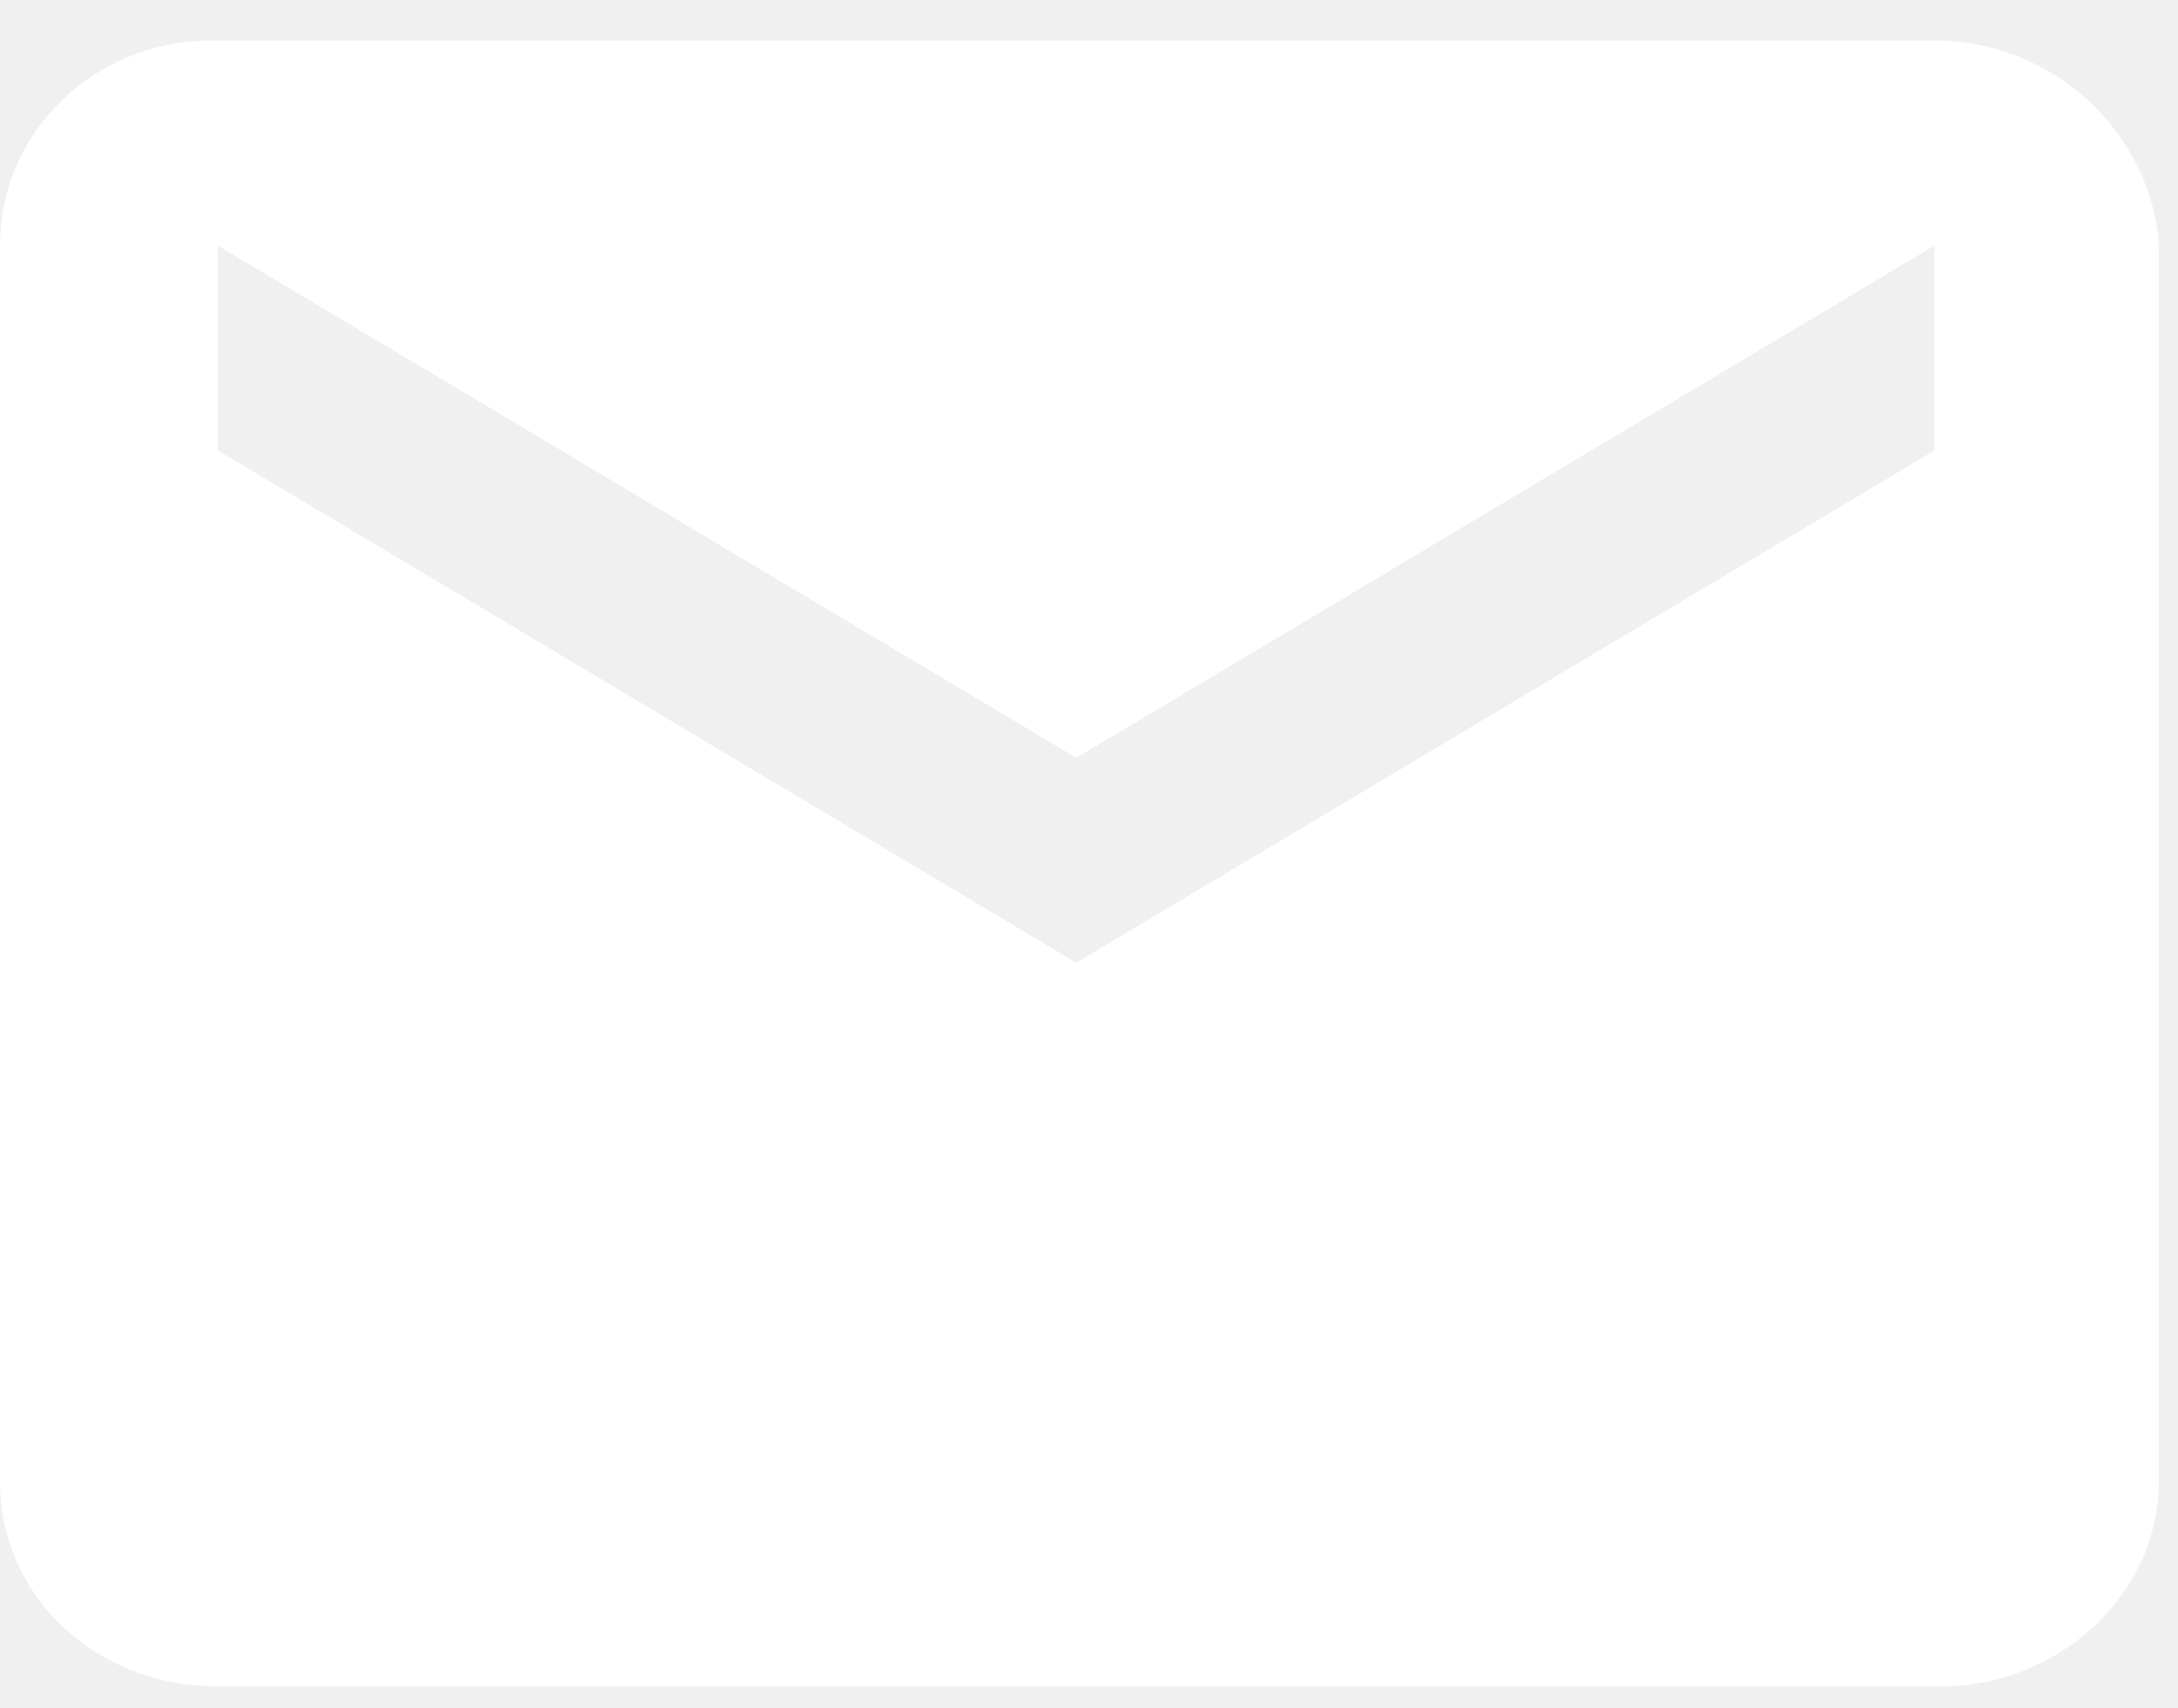
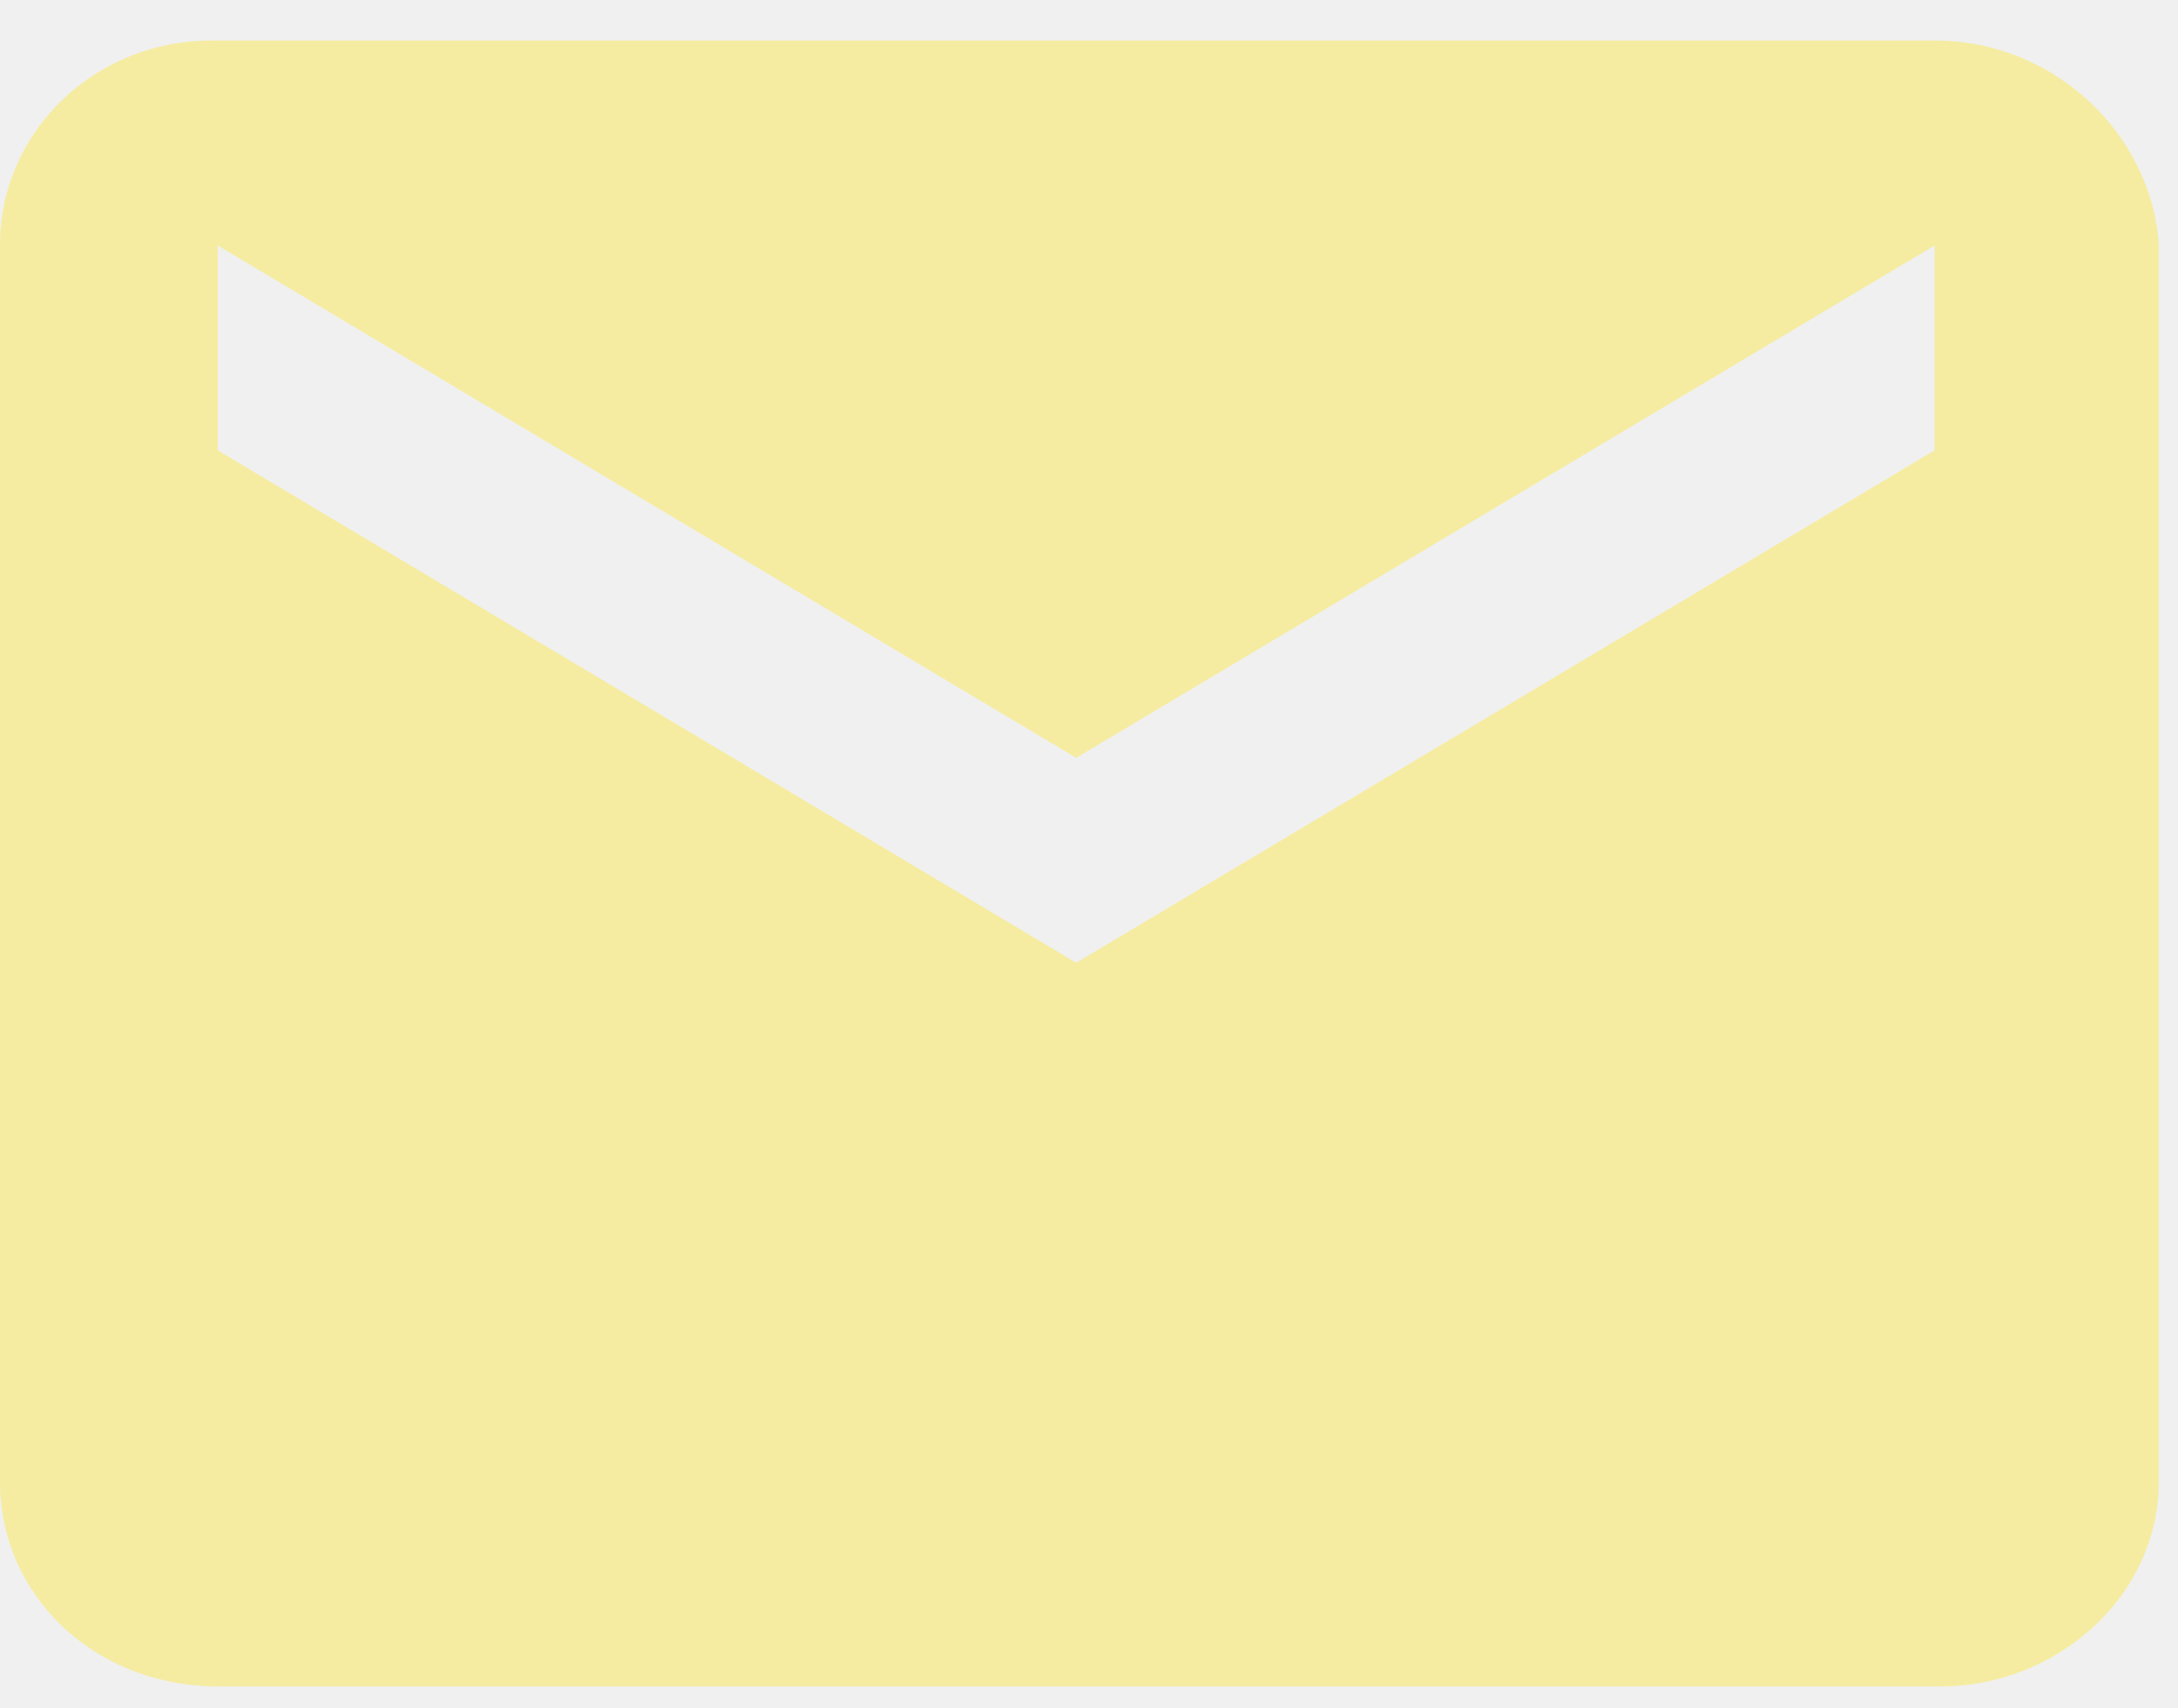
<svg xmlns="http://www.w3.org/2000/svg" width="51" height="40" viewBox="0 0 51 40" fill="none">
-   <path d="M45.3 0.949H4.95C2.25 0.949 0 3.05 0 5.75V34.699C0 37.399 2.25 39.499 5.1 39.499H45.45C48.151 39.499 50.55 37.399 50.55 34.699V5.75C50.401 3.2 48.151 0.949 45.3 0.949ZM45.3 10.549L25.201 22.549L5.1 10.549V5.75L25.201 17.75L45.3 5.75V10.549Z" fill="white" />
+   <path d="M45.3 0.949H4.95C2.25 0.949 0 3.05 0 5.75V34.699C0 37.399 2.25 39.499 5.1 39.499H45.45C48.151 39.499 50.55 37.399 50.55 34.699V5.75C50.401 3.2 48.151 0.949 45.3 0.949ZM45.3 10.549L25.201 22.549L5.1 10.549V5.75L25.201 17.75L45.3 5.75V10.549Z" fill="#F5ECA1" />
</svg>
